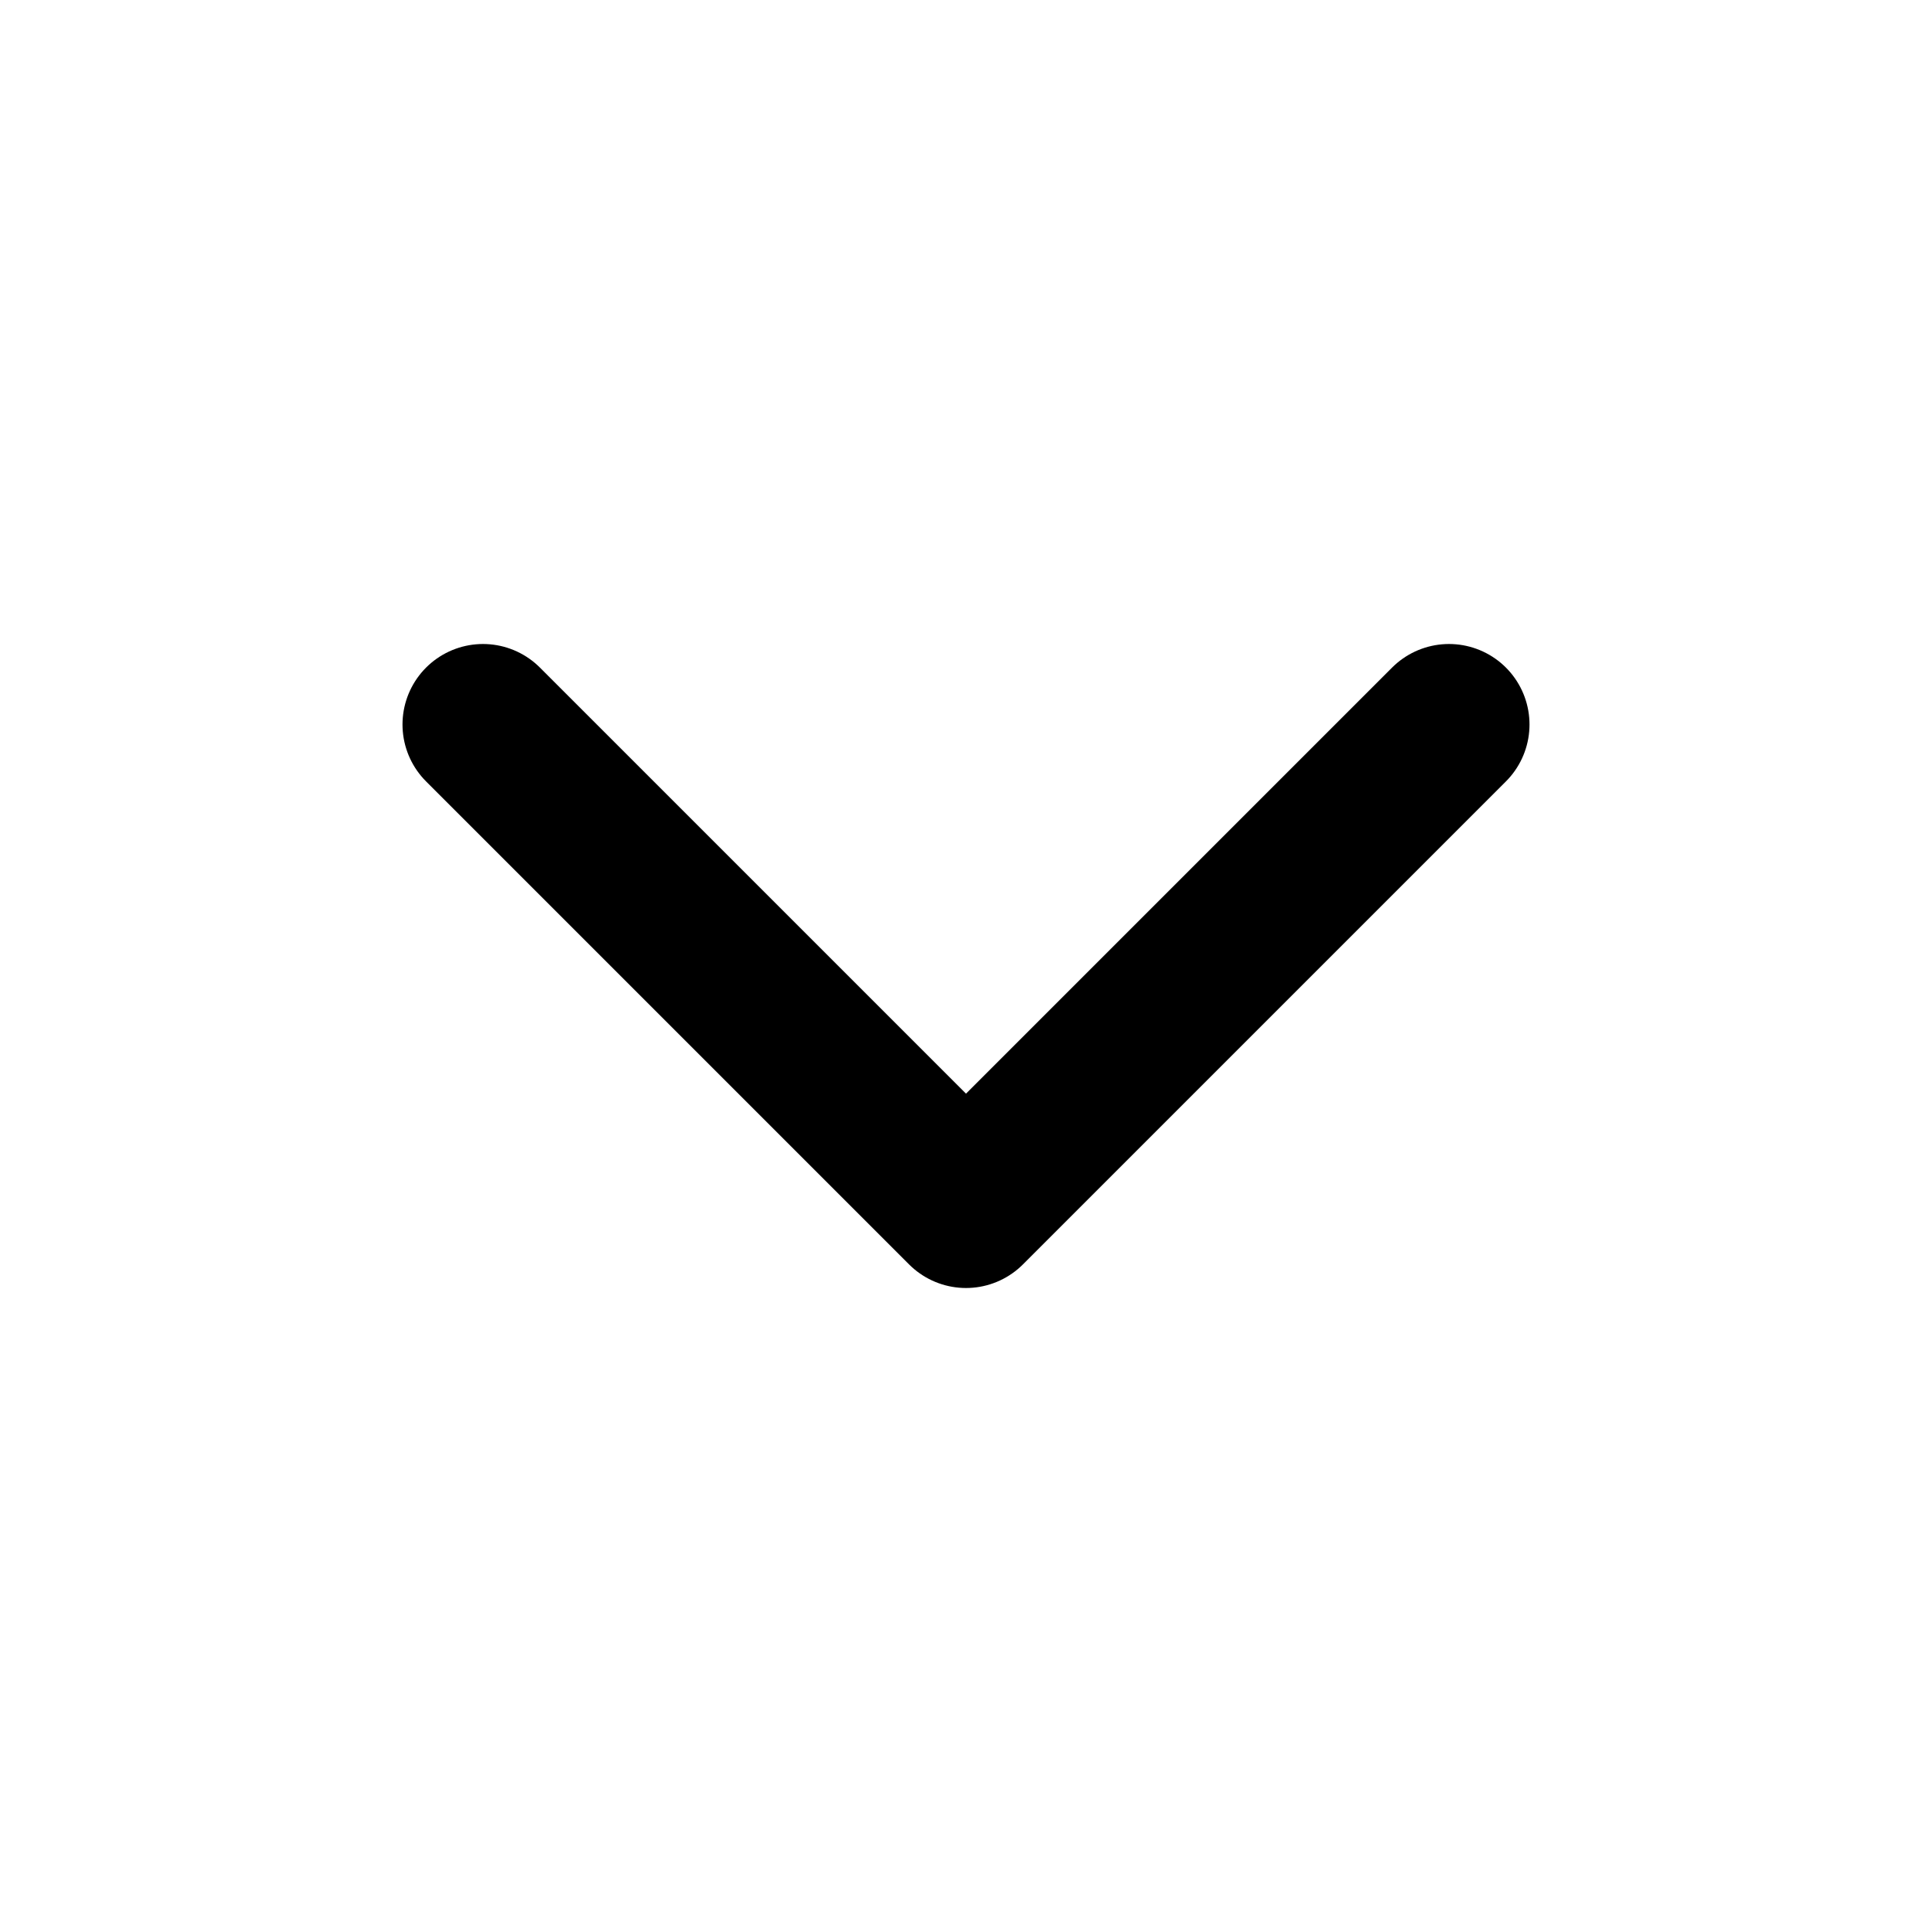
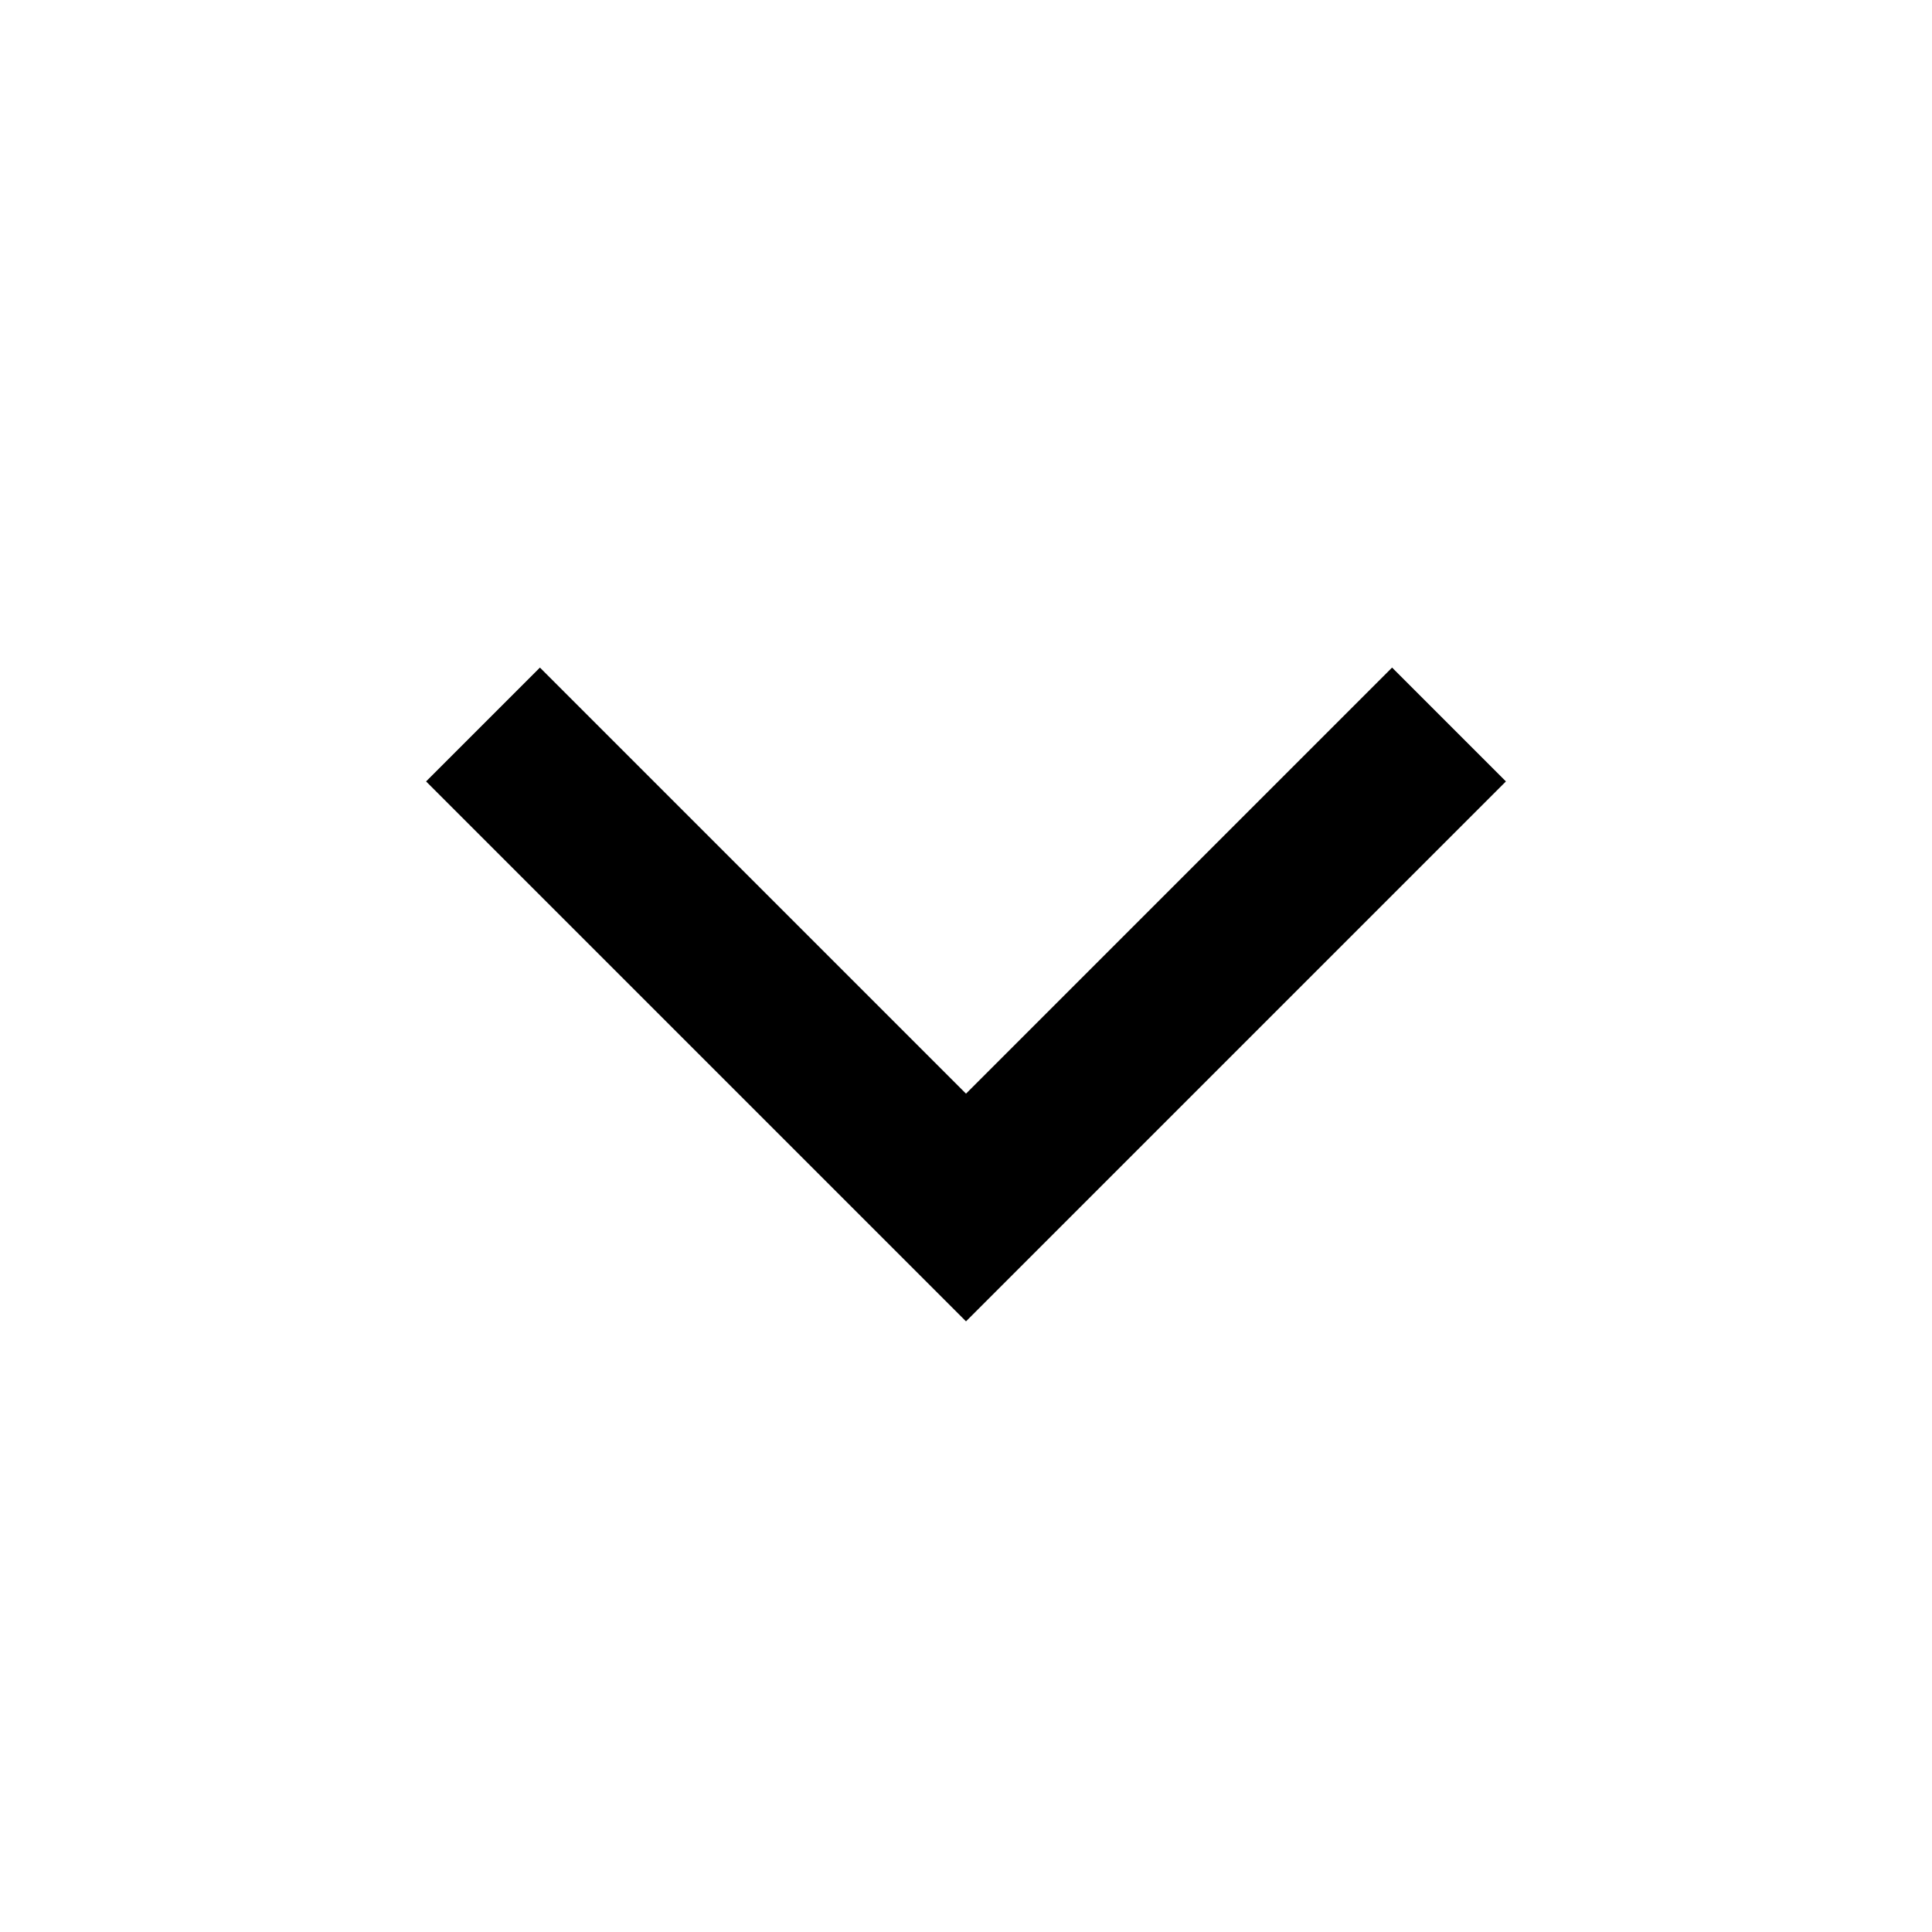
- <svg xmlns="http://www.w3.org/2000/svg" width="24" height="24" viewBox="0 0 24 24" fill="none" stroke="currentColor" stroke-width="2" stroke-linecap="round" stroke-linejoin="round" class="lucide lucide-chevron-down h-5 w-5 text-gray-500 transition-all dark:text-white/50">
+ <svg xmlns="http://www.w3.org/2000/svg" width="24" height="24" viewBox="0 0 24 24" fill="none" stroke="currentColor" stroke-width="2" strokeLinecap="round" strokeLinejoin="round" class="lucide lucide-chevron-down h-5 w-5 text-gray-500 transition-all dark:text-white/50">
  <path d="m6 9 6 6 6-6" />
</svg>
